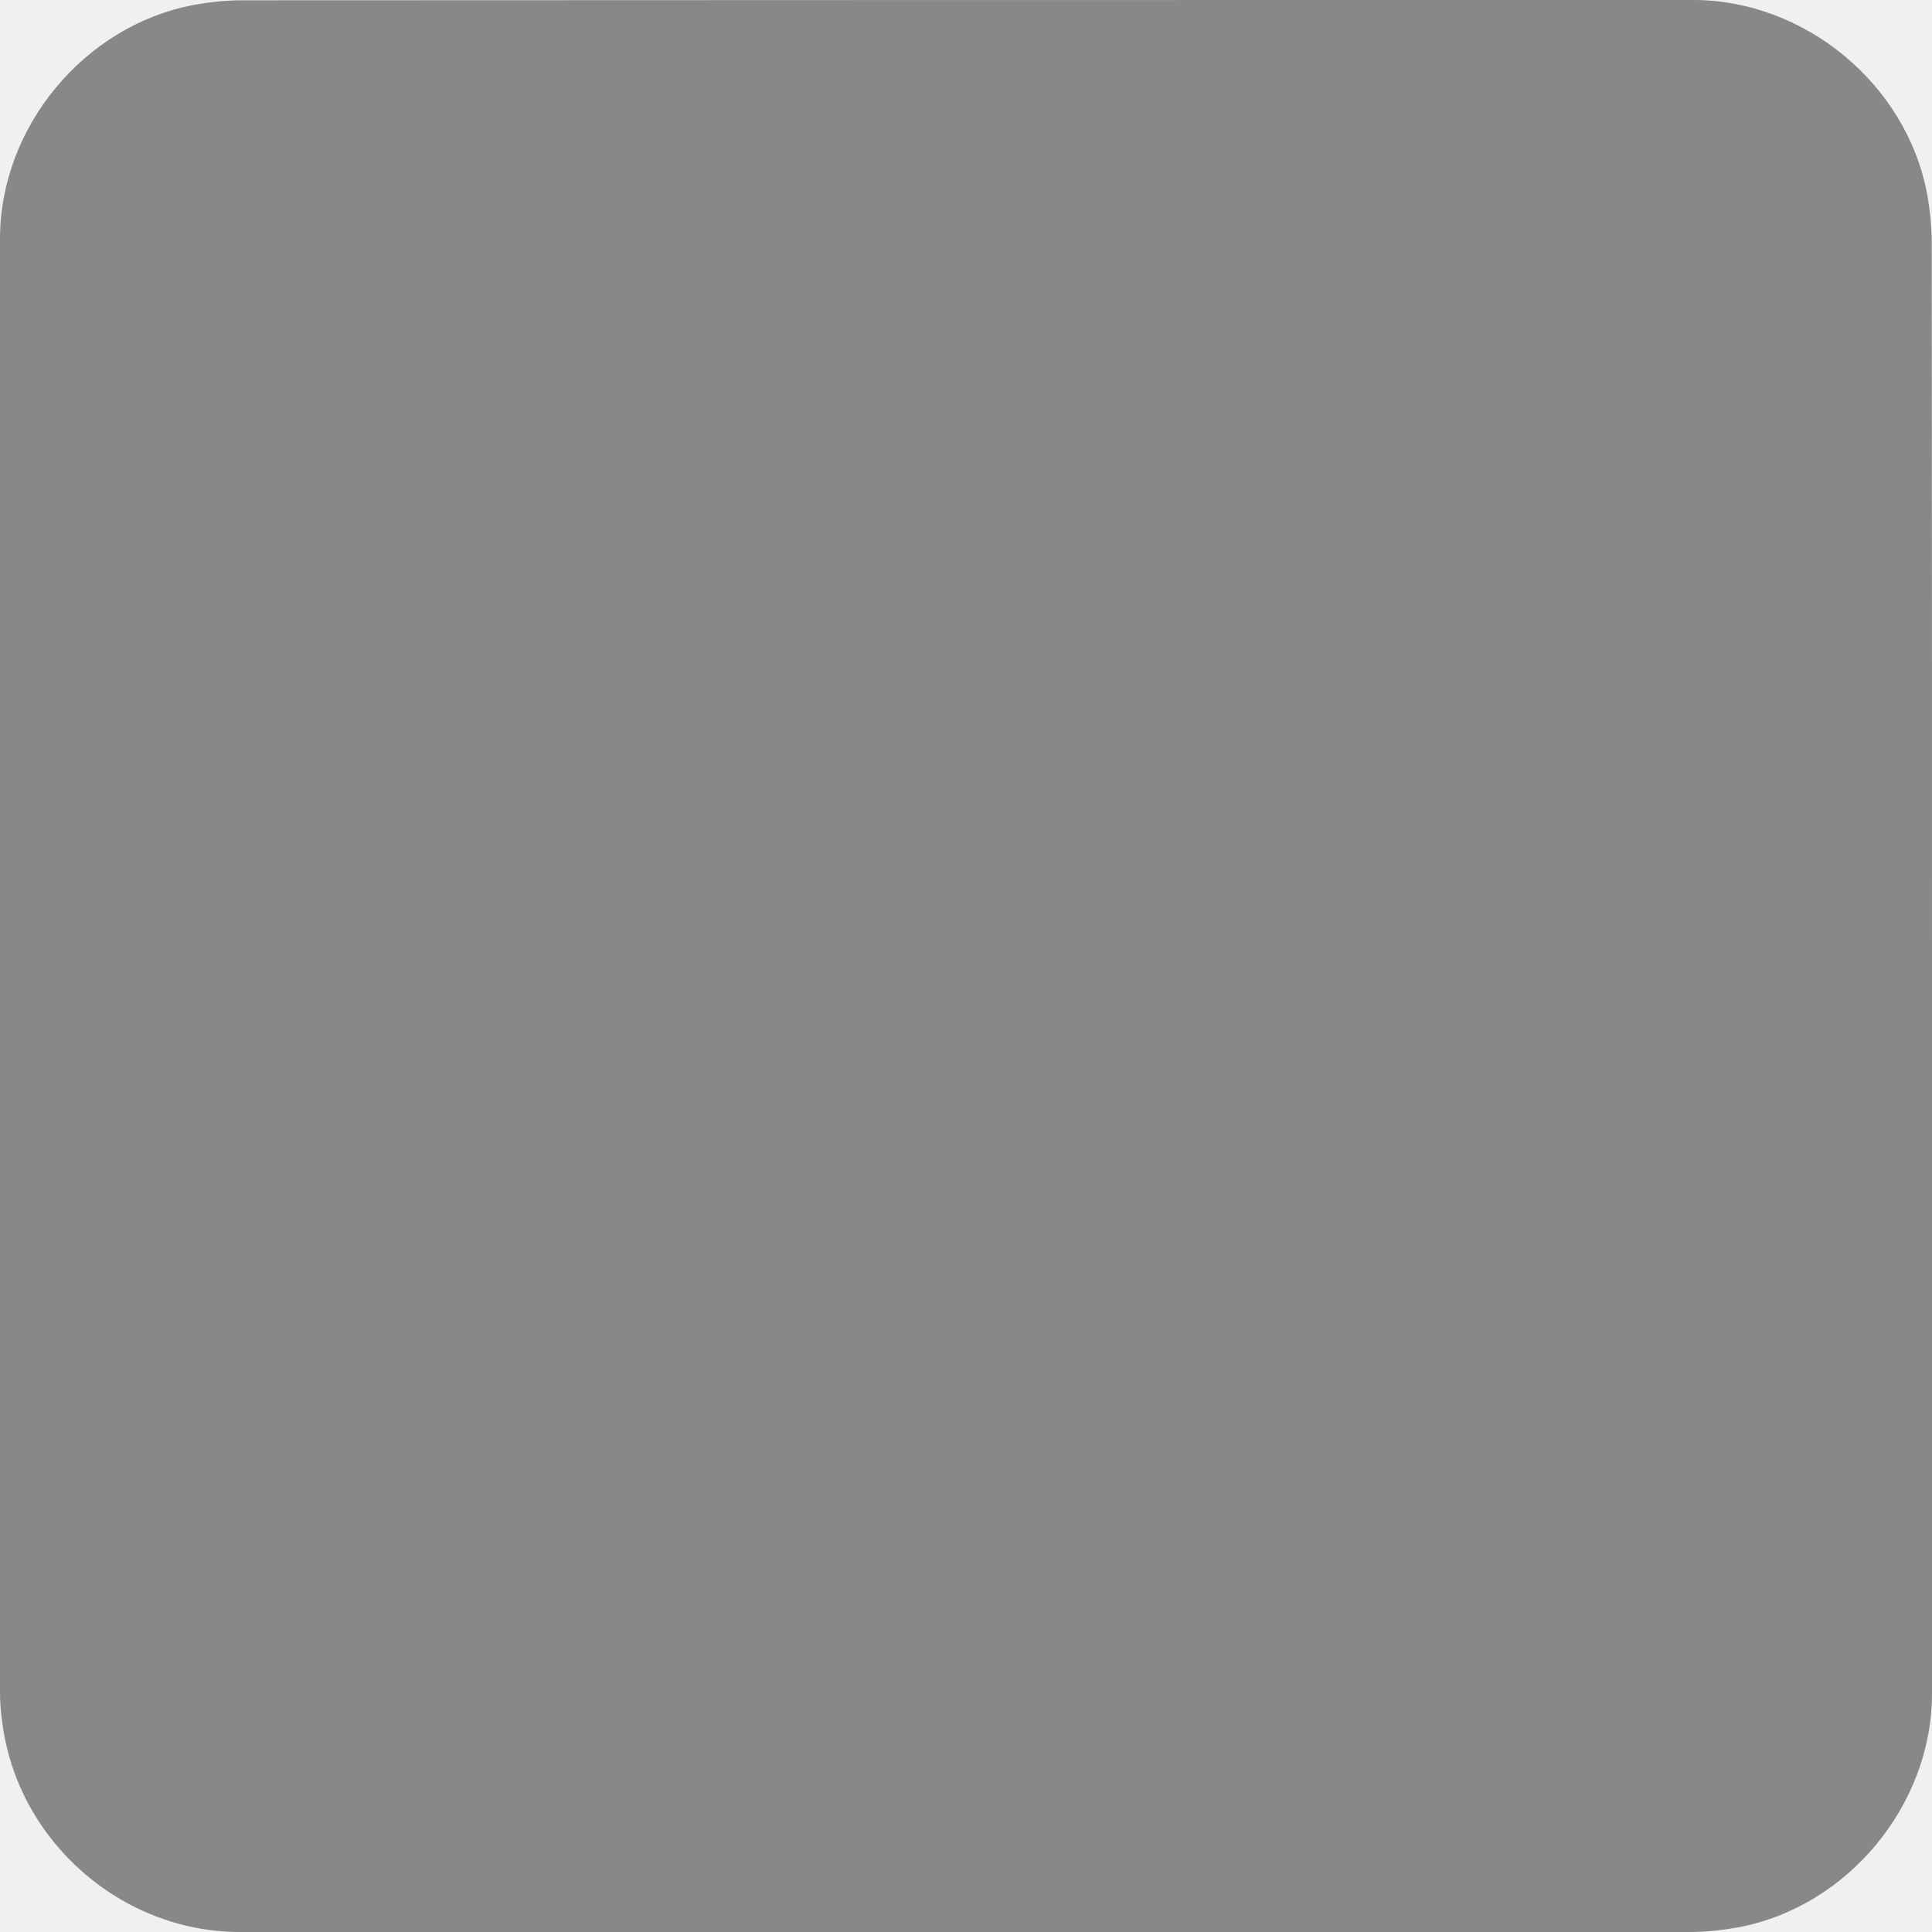
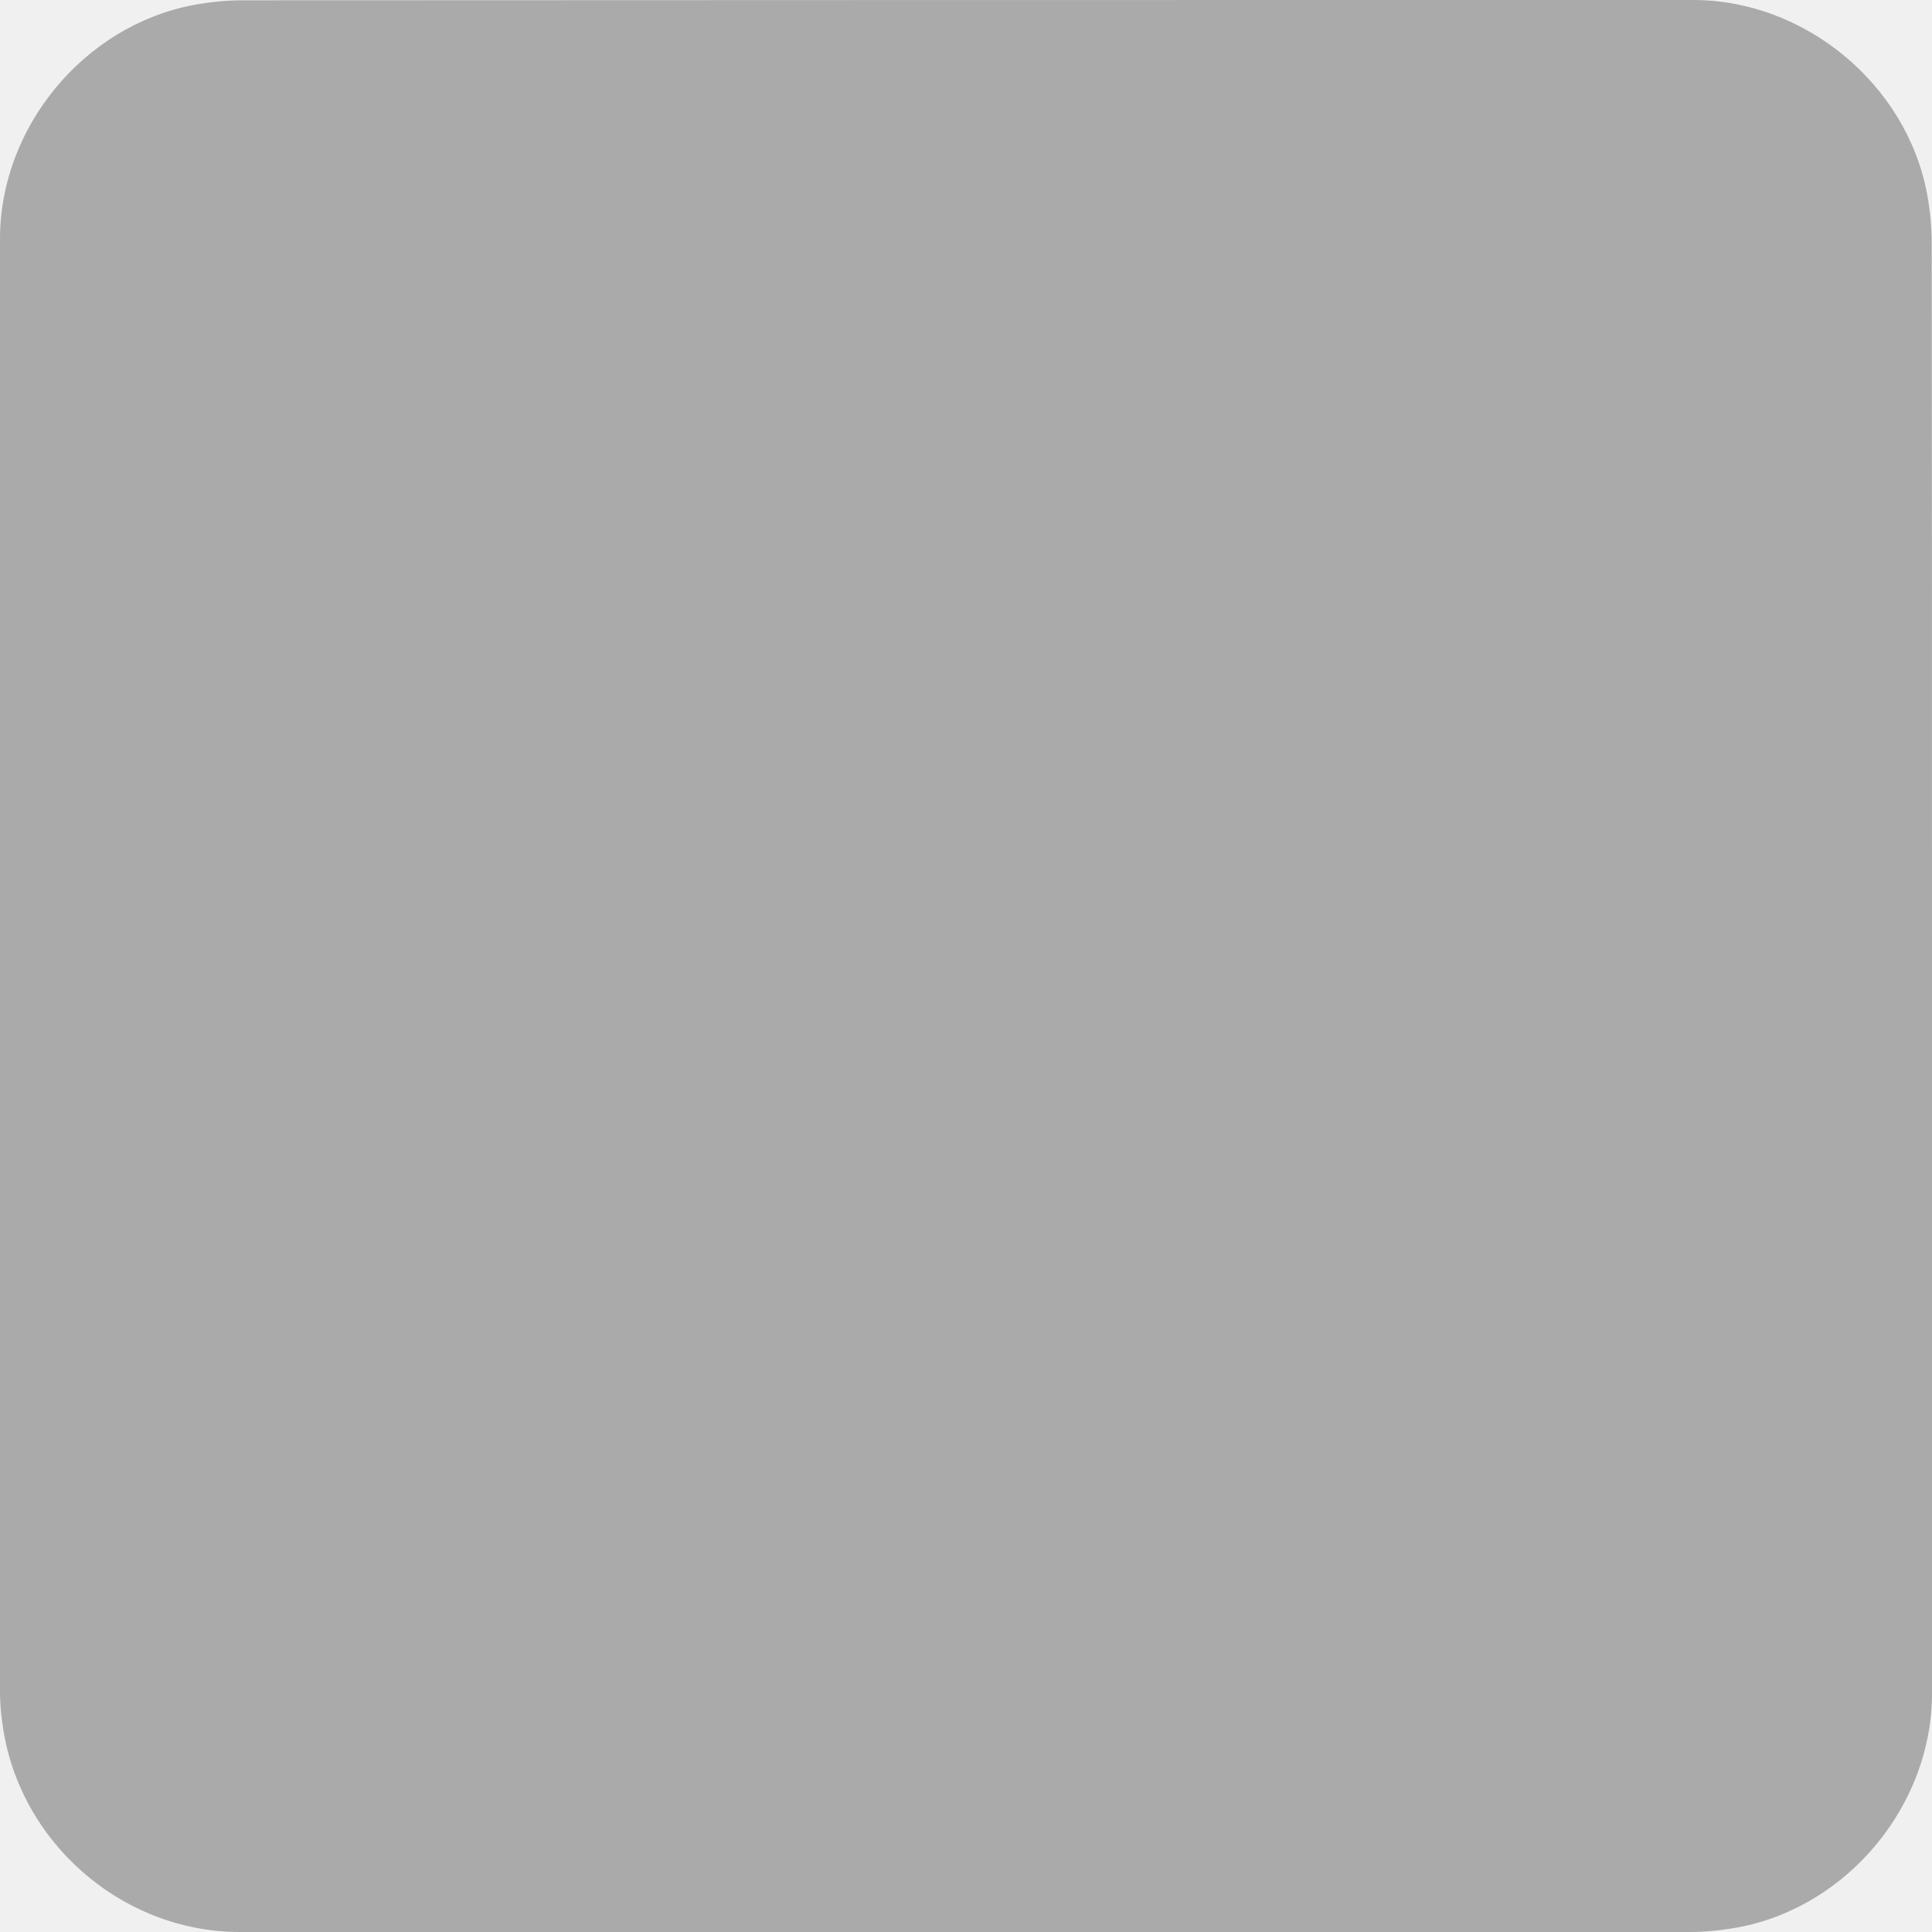
<svg xmlns="http://www.w3.org/2000/svg" viewBox="0 0 650 650" overflow="hidden" preserveAspectRatio="xMidYMid meet" id="eaf-1244e-0">
  <defs>
    <clipPath id="eaf-1244e-1">
      <rect x="0" y="0" width="650" height="650" />
    </clipPath>
    <linearGradient gradientUnits="userSpaceOnUse" x1="302.877" y1="477.707" x2="303.014" y2="445.177" id="eaf-1244e-2">
      <stop stop-color="#828282" offset="0" />
      <stop stop-color="#ccc0" offset="1" />
    </linearGradient>
    <style>#eaf-1244e-0 * {animation: 5500ms linear infinite normal both running;offset-rotate:0deg}@keyframes eaf-1244e-3{0%,100%{transform:none;offset-path:path("m324.98 -228.977l0 551.227l0 -44.45l0 44.45l0 0l657.072 0")}}@keyframes eaf-1244e-4{0%{offset-distance:0%;animation-timing-function:ease-in}12.13%{offset-distance:42.494%}13.95%{offset-distance:45.92%;animation-timing-function:ease-in}15.75%{offset-distance:49.347%}63.64%{offset-distance:49.347%;animation-timing-function:ease-in}84.24%,100%{offset-distance:100%}}@keyframes eaf-1244e-5{0%,100%{transform:translate(-324.9798px,-330.45px)}}@keyframes eaf-1244e-6{0%,100%{transform:none;offset-path:path("m301.4 535.382l0 0l-191.229 -349.278")}}@keyframes eaf-1244e-7{0%{offset-distance:0%}10.91%{offset-distance:0%}32.71%,100%{offset-distance:100%}}@keyframes eaf-1244e-8{0%{transform:scale(1.1796,0)}10.91%{transform:scale(1.1796,0)}12.11%{transform:scale(1.1796,0.64)}32.71%,100%{transform:scale(1.1796,1.3)}}@keyframes eaf-1244e-9{0%,100%{transform:translate(-178.001px,-626.6047px)}}@keyframes eaf-1244e-10{0%{opacity:0.89}24.84%{opacity:0.89;animation-timing-function:ease-in-out}32.73%,100%{opacity:0}}@keyframes eaf-1244e-11{0%,100%{transform:none;offset-path:path("m347.5 535.382l0 0l209.3 -434.43")}}@keyframes eaf-1244e-12{0%{offset-distance:0%}10.91%{offset-distance:0%}36.36%,100%{offset-distance:100%}}@keyframes eaf-1244e-13{0%{transform:scale(1,0)}10.91%{transform:scale(1,0)}12.73%{transform:scale(1,0.69)}36.38%,100%{transform:scale(1,1.12)}}@keyframes eaf-1244e-14{0%,100%{transform:translate(-436.0842px,-637.4597px)}}@keyframes eaf-1244e-15{0%{opacity:0.83}27.87%{opacity:0.84;animation-timing-function:ease-in-out}36.36%,100%{opacity:0}}</style>
  </defs>
  <g clip-path="url('#eaf-1244e-1')" style="isolation: isolate;">
    <g>
-       <path fill="#888888" d="m650 325.1c0 81.6 0 163.1 0 244.7c0 37.4 -28.2 71.6 -65 78.6c-5.5 1 -11.1 1.6 -16.6 1.6c-162.6 0 -325.2 0 -487.7 0c-39.9 0 -74.7 -30.6 -79.9 -70.2c-0.5 -3.5 -0.8 -7 -0.8 -10.6c0 -163 0 -326 0 -488.9c0 -37.4 28.2 -71.6 65 -78.6c5.4 -1 11.1 -1.6 16.6 -1.6c162.7 -0.1 325.4 -0.1 488.1 -0.1c37.4 0 71.6 28.2 78.6 65c1 5.4 1.6 11.1 1.6 16.6c0.1 81.2 0.1 162.3 0.1 243.5l0 0z" />
+       <path fill="#aaaaaa" d="m650 325.1c0 81.6 0 163.1 0 244.7c0 37.4 -28.2 71.6 -65 78.6c-5.5 1 -11.1 1.6 -16.6 1.6c-162.6 0 -325.2 0 -487.7 0c-39.9 0 -74.7 -30.6 -79.9 -70.2c-0.5 -3.5 -0.8 -7 -0.8 -10.6c0 -163 0 -326 0 -488.9c0 -37.4 28.2 -71.6 65 -78.6c5.4 -1 11.1 -1.6 16.6 -1.6c162.7 -0.1 325.4 -0.1 488.1 -0.1c37.4 0 71.6 28.2 78.6 65c1 5.4 1.6 11.1 1.6 16.6c0.1 81.2 0.1 162.3 0.1 243.5l0 0z" />
      <g style="filter: drop-shadow(rgb(94, 94, 94) 12px 24px 14px);">
        <g transform="translate(0 -559.4271)" style="animation-name: eaf-1244e-3, eaf-1244e-4, eaf-1244e-5; animation-composition: replace, add, add;">
          <g>
            <path fill="#fcefd9" fill-rule="evenodd" stroke="#000000" stroke-width="13.674" stroke-linejoin="round" d="m118.3 149.9l438.8 -25.3l75.5 293.4c1.4 24.4 -6.5 42.6 -20.1 58l-507.9 45.4c-19.3 -8.1 -30.3 -24 -35.9 -45.1l49.6 -326.4z" />
          </g>
          <g>
            <path fill="#fcefd9" fill-rule="evenodd" stroke="#000000" stroke-width="13.674" stroke-linejoin="round" d="m152.6 117.9l433.9 70l10.4 302.8c-3.9 24.1 -15.6 40.2 -32.1 52.3l-505.8 -65.3c-17.1 -12 -24.4 -30 -25.4 -51.8l119 -308z" />
          </g>
          <g>
            <path fill="#fcefd9" fill-rule="evenodd" stroke="#000000" stroke-width="20.51" stroke-linejoin="round" d="m102.9 118.9l439 20l44.9 299.7c-1.1 24.4 -10.9 41.7 -25.9 55.7l-509.9 -7.2c-18.4 -10 -27.7 -27 -31.1 -48.5l83 -319.7z" />
            <path fill="url('#eaf-1244e-2')" d="m30.2 443.3l545.6 0.9c-3 15.5 2.3 17 -19 42.3l-502.8 -7.3c-11.7 -5.5 -17.8 -17.9 -23.8 -35.9l0 0z" />
            <path fill="none" stroke="#5c5c5c" stroke-width="6.837" d="m133.4 149.3l376.4 17.3" />
            <path fill="none" stroke="#5c5c5c" stroke-width="6.837" d="m133.4 139l74.2 3.5" />
            <path fill="none" stroke="#5c5c5c" stroke-width="6.837" d="m434.7 175.3l74.2 3.5" />
            <path fill="#000000" d="m417.5 230.7c3.7 -5 8.9 -9.4 14.1 -13.6c3.7 -2.7 5.3 -4 9.4 -6.5c3.1 -1.8 7.1 -3.9 10.4 -5.3c16.9 -7.4 12.7 -5.8 23 -9.6c4.1 -1.2 10.5 -4.3 15.1 -4c0.5 0 0.9 0.2 1.4 0.3c0.3 0.3 0.8 0.6 1 1c1.5 2.7 -2.7 7.9 -4.3 10.2c-4.7 6.1 -10.3 11.7 -15.2 17.7c-3.3 4.1 -6.5 8.3 -8.3 12.9c-0.5 2.2 -1.7 4.7 -0.5 6.9c-1.4 -4.9 0.3 0.2 -15.5 5.7c-0.4 0.1 0.3 -0.6 0.4 -1c0.1 -0.6 0.2 -1.2 0.3 -1.8c0.2 -2.3 0.1 -3.1 -0.1 -5.5c-0.8 -8.5 -3.4 -16.8 -7.2 -24.8c-1.6 -2.9 -3.4 -5.8 -6 -8.3c-0.9 -0.9 -2.1 -2 -3.6 -2.2c5.2 -2 10.4 -4 15.6 -6c-0.1 -0.2 -0.6 -0.6 -0.3 -0.6c0.3 0 0.5 0.4 0.8 0.5c0.4 0.3 0.9 0.5 1.4 0.7c1.5 0.7 3.8 1.4 5.3 1.9c10.3 3.1 21.1 5.2 31.6 7.9c7.2 1.8 14.7 3.6 20.1 7.9c2.9 3 2 4.7 -1.5 6.9c-7.3 3.5 -2.7 1.3 -18.9 8.1c-0.7 0.3 -1.4 0.5 -2.1 0.8c-0.6 0.2 -2.3 1 -1.7 0.8c13.1 -5.6 18.3 -8 13.3 -5.7c0 -0.1 -0.1 -0.2 0 -0.2c0.3 0 5.3 0.8 5.5 0.9c2.9 0.3 4.4 0.4 7.4 0.6c3.8 0.3 7.5 0.2 11.3 0.3c1 0 1.9 0.1 2.9 0.1c0.6 0 1.2 0 1.8 0.1c0.3 0.1 0.5 0.4 0.8 0.5c-5.3 2.5 -10.4 5.3 -15.9 7.5c-0.6 0.3 -1.5 0 -2.2 -0.1c-1.1 0 -2.2 0 -3.2 0c-4.7 0 -9.5 -0.1 -14.2 -0.1c-6.2 0 -12.3 0.1 -18.5 0.2l13.2 -7.2c6 0.1 12 0.1 18 0.1c4.9 0 9.9 -0.1 14.8 -0.3c9.7 -0.4 11.7 -2.9 -7.5 6.8c1.1 0.4 0.2 0 -0.7 -0.1c-0.9 -0.1 -1.7 -0.1 -2.6 -0.2c-3.7 -0.2 -7.4 -0.2 -11.1 -0.4c-2.6 -0.1 -5.2 -0.2 -7.8 -0.5c-1.9 -0.2 -5.4 -0.2 -7 -1.3c-0.4 -0.3 -0.6 -0.8 -0.9 -1.1c0.1 -0.3 0 -0.7 0.3 -0.9c5.2 -2.5 10.6 -4.7 15.9 -7c1.2 -0.5 4.9 -1.9 3.7 -1.4c-4.1 1.9 -8.2 3.6 -12.3 5.5c-0.6 0.3 1.3 -0.6 1.9 -0.8c2.9 -1.3 5.2 -2.4 2.9 -5c-4.6 -4.3 -11.7 -6.1 -18.3 -8c-10.6 -2.9 -21.7 -4.9 -32.4 -7.5c-2.7 -0.7 -5.4 -1.3 -7.9 -2.5c-0.3 -0.1 -3.1 -1.6 -2.3 -2c5 -2.5 10.6 -4.1 16 -6.2c4.2 3.3 6.1 8 8.4 12.1c0.6 1.3 1.3 2.7 1.9 4c2.8 6.8 4.2 13.8 6 20.8c0.5 2.4 0.9 4.7 1 7.1c0 0.4 0.5 0.9 0.1 1.1c-15.3 8 -12.5 11 -16.2 6.4c-0.6 -2.6 -0.1 -5.2 0.7 -7.8c2 -4.9 5.5 -9.2 9.1 -13.5c1.7 -2 3.3 -4 5 -5.9c3.4 -3.8 7.2 -7.4 10 -11.5c1 -1.5 5.2 -7.1 3.8 -8.8c-4.9 -0.4 -10 2.4 -14.5 3.6c-6.1 2.3 -8 3.1 3.5 -1.9c1.8 -0.8 -3.6 1.6 -5.4 2.5c-4.4 2.1 -6.3 3.2 -10.1 5.9c-1.5 1 -2.8 2.1 -4.3 3.1c-4.7 3.8 -9.3 7.8 -12.3 12.5l-16.3 5.2l0 0z" />
            <path fill="none" stroke="#5c5c5c" stroke-width="6.837" d="m117.9 220.1l290.1 13.8" />
-             <path fill="#888888" stroke="#000000" stroke-width="6.837" stroke-linejoin="round" d="m126.5 241.7l195.1 8.2l-19 143.7l-210.6 -8.6l34.5 -143.3z" />
+             <path fill="#aaaaaa" stroke="#000000" stroke-width="6.837" stroke-linejoin="round" d="m126.5 241.7l195.1 8.2l-19 143.7l-210.6 -8.6l34.5 -143.3z" />
          </g>
          <g>
            <line x1="348.5" y1="278.7" x2="520.9" y2="286" fill="none" stroke="#000000" stroke-width="13.674" stroke-miterlimit="10" />
            <line x1="347.5" y1="309.8" x2="532.8" y2="317.6" fill="none" stroke="#000000" stroke-width="13.674" stroke-miterlimit="10" />
            <line x1="344.4" y1="334.5" x2="537.1" y2="342.6" fill="none" stroke="#000000" stroke-width="13.674" stroke-miterlimit="10" />
            <line x1="331.3" y1="432.4" x2="551.2" y2="425.7" fill="none" stroke="#000000" stroke-width="13.674" stroke-miterlimit="10" />
            <line x1="332" y1="398.9" x2="546.1" y2="395.6" fill="none" stroke="#000000" stroke-width="13.674" stroke-miterlimit="10" />
            <line x1="339.5" y1="364.8" x2="541.6" y2="369.2" fill="none" stroke="#000000" stroke-width="13.674" stroke-miterlimit="10" />
            <line x1="79.4" y1="405.7" x2="301.8" y2="417.6" fill="none" stroke="#000000" stroke-width="13.674" stroke-miterlimit="10" />
            <line x1="75.4" y1="431.9" x2="294.1" y2="443.3" fill="none" stroke="#000000" stroke-width="13.674" stroke-miterlimit="10" />
          </g>
          <g transform="translate(-38.5574 -206.3961)">
            <path fill="#565656" d="m250.3 375.4c-0.8 0 -1.9 0 -3.3 0.1c-1.4 0.1 -2.9 0.3 -4.2 0.8c-1.2 0.4 -2.3 1.2 -3.4 2.3c-1 1.1 -2.1 2.8 -3.3 5.1l-14.1 27l-7 -0.4l-19.5 -31.1l-9.2 17.7c-1.1 2.2 -1.8 3.9 -2 5c-0.2 1.2 0.1 2 0.8 2.6c0.5 0.4 1.5 0.8 2.8 1.2c1.4 0.4 2.5 0.7 3.4 0.8l-1.1 2.1l-24 -1.4l1.1 -2.1c1.1 0 2.3 -0.1 3.7 -0.2c1.4 -0.1 2.7 -0.4 3.8 -0.8c1.3 -0.5 2.4 -1.2 3.3 -2.2c0.9 -1 2 -2.7 3.3 -5.2l9.3 -17.8c0.5 -0.9 0.7 -1.7 0.7 -2.5c0 -0.8 -0.3 -1.5 -0.8 -2.1c-0.6 -0.7 -1.4 -1.2 -2.4 -1.6c-1 -0.4 -2.2 -0.8 -3.6 -1l1.1 -2.1l21 1.2l17.2 27.2l7.5 -14.3c1.2 -2.3 1.8 -4 2 -5.1c0.1 -1.1 -0.1 -2 -0.8 -2.6c-0.5 -0.4 -1.5 -0.9 -2.8 -1.2c-1.3 -0.4 -2.4 -0.6 -3.3 -0.8l1.1 -2.1l24 1.4l-1.3 2.1z" />
            <path fill="#565656" d="m299.3 386l-3 -0.2c0 -1.5 -0.6 -3 -1.7 -4.6c-1.1 -1.6 -2.5 -2.5 -4.2 -2.9c-0.7 -0.2 -1.8 -0.3 -3.2 -0.4c-1.4 -0.1 -2.5 -0.2 -3.5 -0.2l-8.1 -0.5l-7.6 14.5l5.7 0.3c1.4 0.1 2.8 0 4.1 -0.1c1.3 -0.2 2.6 -0.5 3.9 -1.1c0.8 -0.4 1.8 -1.1 3 -2c1.2 -1 2 -1.9 2.6 -2.6l3 0.2l-8.2 15.7l-3 -0.2c0.2 -0.8 0.3 -1.7 0.3 -2.9c-0.1 -1.2 -0.3 -2 -0.6 -2.4c-0.5 -0.7 -1.3 -1.2 -2.4 -1.5c-1.1 -0.3 -2.4 -0.5 -3.9 -0.6l-5.7 -0.3l-5.7 10.9c-0.6 1.1 -0.9 2 -1 2.7c-0.1 0.7 0.1 1.2 0.6 1.6c0.5 0.4 1.3 0.6 2.3 0.8c1 0.2 2.6 0.3 4.6 0.4c0.9 0.1 2 0.1 3.3 0.2c1.3 0.1 2.4 0.1 3.5 0c1.1 0 2.2 -0.1 3.3 -0.2c1 -0.1 1.9 -0.3 2.5 -0.6c1.7 -0.8 3.8 -2 6.3 -3.7c2.5 -1.7 4.2 -3 5.2 -3.8l2.9 0.2l-7.2 11.7l-52.4 -3l1.1 -2.1c0.8 0 1.8 0 3.1 0c1.3 0 2.3 -0.1 2.9 -0.2c1.1 -0.2 2 -0.5 2.6 -1c0.6 -0.4 1 -1 1.4 -1.6l13.9 -26.6c0.3 -0.6 0.5 -1.2 0.4 -1.6c-0.1 -0.4 -0.6 -0.8 -1.5 -1.2c-0.6 -0.3 -1.4 -0.5 -2.6 -0.7c-1.2 -0.2 -2 -0.4 -2.6 -0.5l1.1 -2.1l49.5 2.8l-5 9.4z" />
            <path fill="#565656" d="m401.3 384c-0.8 0 -1.7 0.1 -2.6 0.2c-0.9 0.1 -1.8 0.3 -2.8 0.6c-1.4 0.4 -2.6 0.8 -3.4 1.4c-0.8 0.5 -1.6 1.2 -2.4 1.9c-2.8 2.6 -7.3 6.8 -13.4 12.6c-6.1 5.8 -12.5 11.7 -19 18l-7.9 -0.5l-0.1 -28.8l-27.9 27.2l-7.9 -0.5c0.1 -8.9 0.2 -15.7 0.3 -20.5c0.1 -4.8 0.2 -8.8 0.2 -12c0 -1 -0.2 -1.7 -0.6 -2.2c-0.4 -0.5 -1 -1 -1.8 -1.5c-0.5 -0.4 -1.2 -0.6 -1.9 -0.8c-0.7 -0.2 -1.6 -0.4 -2.6 -0.5l1.1 -2.1l29.8 1.7l-1.1 2c-1.8 0 -3.2 0.1 -4.1 0.2c-0.9 0.1 -1.7 0.2 -2.3 0.3c-0.5 0.1 -0.9 0.2 -1.1 0.4c-0.2 0.2 -0.3 0.3 -0.4 0.4c-0.1 0.2 -0.2 0.5 -0.2 0.7c0 0.2 -0.1 0.5 -0.1 0.8c-0.1 1.4 -0.2 4.1 -0.3 8.1c-0.1 4 -0.2 8.9 -0.4 14.8l27.1 -26.7l8.3 0.5l-0.1 29.1c4.6 -4.4 8.2 -8 11 -10.9c2.8 -2.8 5.2 -5.2 7.2 -7.2c1.2 -1.2 2.2 -2.3 2.9 -3.1c0.8 -0.8 1.3 -1.6 1.6 -2.2c0.2 -0.4 0.1 -0.7 -0.3 -1c-0.4 -0.3 -0.9 -0.6 -1.7 -0.8c-0.7 -0.2 -1.5 -0.4 -2.6 -0.5c-1.1 -0.2 -2.1 -0.3 -2.9 -0.4l1.1 -2.1l22.5 1.3l-1.2 2.1z" />
            <path fill="#565656" d="m406.8 422c-3.4 -0.2 -6.4 -0.7 -9.1 -1.4c-2.6 -0.7 -4.8 -1.6 -6.4 -2.5l-3.7 1.7l-3.3 -0.2l6.6 -13.7l3.4 0.2c0.1 1.3 0.3 2.8 0.8 4.3c0.4 1.5 1.1 2.9 2.1 4.1c1 1.3 2.3 2.3 3.9 3.2c1.6 0.9 3.7 1.4 6.4 1.5c3.6 0.2 6.6 -0.2 9.1 -1.3c2.5 -1.1 4.2 -2.5 5.2 -4.3c0.8 -1.5 0.6 -2.8 -0.5 -3.8c-1.1 -1.1 -3.1 -2.1 -6.1 -3c-2 -0.6 -3.7 -1.2 -5.4 -1.7c-1.6 -0.5 -3.2 -1 -4.6 -1.6c-3.2 -1.2 -5.3 -2.8 -6.1 -4.8c-0.8 -2 -0.7 -4.1 0.6 -6.5c0.8 -1.5 2 -2.9 3.6 -4.2c1.7 -1.3 3.7 -2.4 6 -3.4c2.3 -0.9 4.9 -1.6 7.9 -2.1c3 -0.5 6.1 -0.6 9.3 -0.5c3.1 0.2 5.8 0.6 8.2 1.4c2.4 0.7 4.2 1.4 5.5 2.1l3.2 -1.5l3.4 0.2l-6.4 12.9l-3.4 -0.2c-0.1 -1.4 -0.2 -2.9 -0.6 -4.4c-0.3 -1.5 -0.8 -2.8 -1.5 -3.8c-0.7 -1.1 -1.8 -2 -3.2 -2.7c-1.4 -0.7 -3.2 -1.1 -5.4 -1.3c-2.8 -0.2 -5.4 0.2 -7.8 1.2c-2.4 1 -4 2.3 -4.8 3.9c-0.8 1.5 -0.7 2.8 0.4 3.8c1.1 1 3.1 2 6 2.9c1.7 0.6 3.5 1.1 5.2 1.7c1.8 0.6 3.4 1.1 4.7 1.6c3.3 1.2 5.5 2.7 6.5 4.6c1.1 1.9 0.9 4.1 -0.4 6.7c-0.9 1.6 -2.2 3.2 -4.2 4.6c-1.9 1.5 -4.1 2.6 -6.5 3.5c-2.7 1 -5.6 1.7 -8.6 2.2c-2.9 0.7 -6.3 0.8 -10 0.6z" />
          </g>
          <path fill="#fff" d="m0 0q-11.2 -22.676 -11.2 -22.676q0 0 0 -30.525q33.103 -9.115 34.502 -9.115q1.398 0 43.698 9.115l10 32.605l-14.05 20.596l-2.85 15.55l27.8 13.644l27.2 17.956l-9.8 20.2l-155.543 -15.8q18.343 -22.356 18.343 -22.356q0 0 31.9 -12.344l0 -16.85z" transform="translate(173.6864 320.483)" />
        </g>
      </g>
      <path fill="#fff" stroke="#a1a1a1" stroke-width="14" stroke-miterlimit="10" d="m118.3 582l-2.4 1.1l-2.4 0.9c-26.2 8.7 -54.2 -5.8 -62 -32.3l-0.7 -2.5l-0.5 -2.6c-4.9 -27.1 14.1 -52.7 41.4 -56.3l2.6 -0.2l2.6 -0.1l0.1 0l0 -0.1l0.1 0l-0.5 -2.7l-0.3 -2.7c-1.8 -23 10.4 -44.2 31.2 -54.3l2.5 -1.1l2.6 -1c21.5 -7.8 45.7 -1.3 60.5 16l1.7 2.2l1.6 2.3l0 -0.1l0 0.1c0 0 1.1 -2 1.1 -2l1.3 -2c11.4 -16 32.5 -20.8 49.6 -11.2l2 1.2l1.9 1.3c15.5 11.5 19.9 33.4 9.7 49.9l-1.3 2l-1.4 1.9l0.1 0l0 0.1c0 0 2.7 0.2 2.7 0.2l2.6 0.4c28.2 5.2 46.5 32.4 40.7 60.4l-0.6 2.6l-0.8 2.6c-8.8 27.2 -38.3 41.9 -65.3 32.4l-2.5 -1l-2.5 -1.1l0 -0.1l0 0.1l-1 2.8c-22.4 52 -95.2 49.3 -113.6 -4.2l-0.8 -2.8" transform="matrix(1.1796 0 0 0 91.434 535.3821)" opacity="0.89" style="animation-name: eaf-1244e-6, eaf-1244e-7, eaf-1244e-8, eaf-1244e-9, eaf-1244e-10; animation-composition: replace, add, add, add, replace;" />
      <path fill="#fff" stroke="#a1a1a1" stroke-width="14" stroke-miterlimit="10" d="m490.5 487.7l2.5 -0.6l2.5 -0.4c27.3 -3.9 52.3 15.4 55.2 42.9l0.2 2.6l0 2.6c-0.1 27.6 -23.3 49.4 -50.8 48l-2.6 -0.2l-2.6 -0.3l-0.1 0l0 0.1l-0.1 -0.1l0 2.8l-0.2 2.7c-2.4 22.9 -18.2 41.6 -40.4 47.8l-2.7 0.6l-2.7 0.5c-22.5 3.8 -45.2 -6.9 -56.6 -26.6l-1.3 -2.4l-1.2 -2.5l-0.1 0.1l0 -0.1c0 0 -1.5 1.8 -1.5 1.8l-1.6 1.7c-14.1 13.7 -35.7 14.6 -50.8 2.1l-1.7 -1.5l-1.6 -1.6c-13.2 -14.1 -13.6 -36.4 -0.6 -50.8l1.6 -1.7l1.7 -1.6l-0.1 0l0 -0.1c0 0 -2.6 -0.7 -2.6 -0.7l-2.5 -0.9c-26.8 -10.1 -39.9 -40.2 -29.2 -66.8l1.1 -2.5l1.2 -2.4c13.5 -25.2 45.1 -34.3 70.1 -20.2l2.3 1.4l2.2 1.5l0 0.1l0.1 -0.1l1.5 -2.5c31.3 -47.2 102.5 -31.5 111 24.5l0.3 2.9" transform="matrix(1 0 0 0 -88.5842 535.3821)" opacity="0.83" style="animation-name: eaf-1244e-11, eaf-1244e-12, eaf-1244e-13, eaf-1244e-14, eaf-1244e-15; animation-composition: replace, add, add, add, replace;" />
    </g>
  </g>
</svg>
